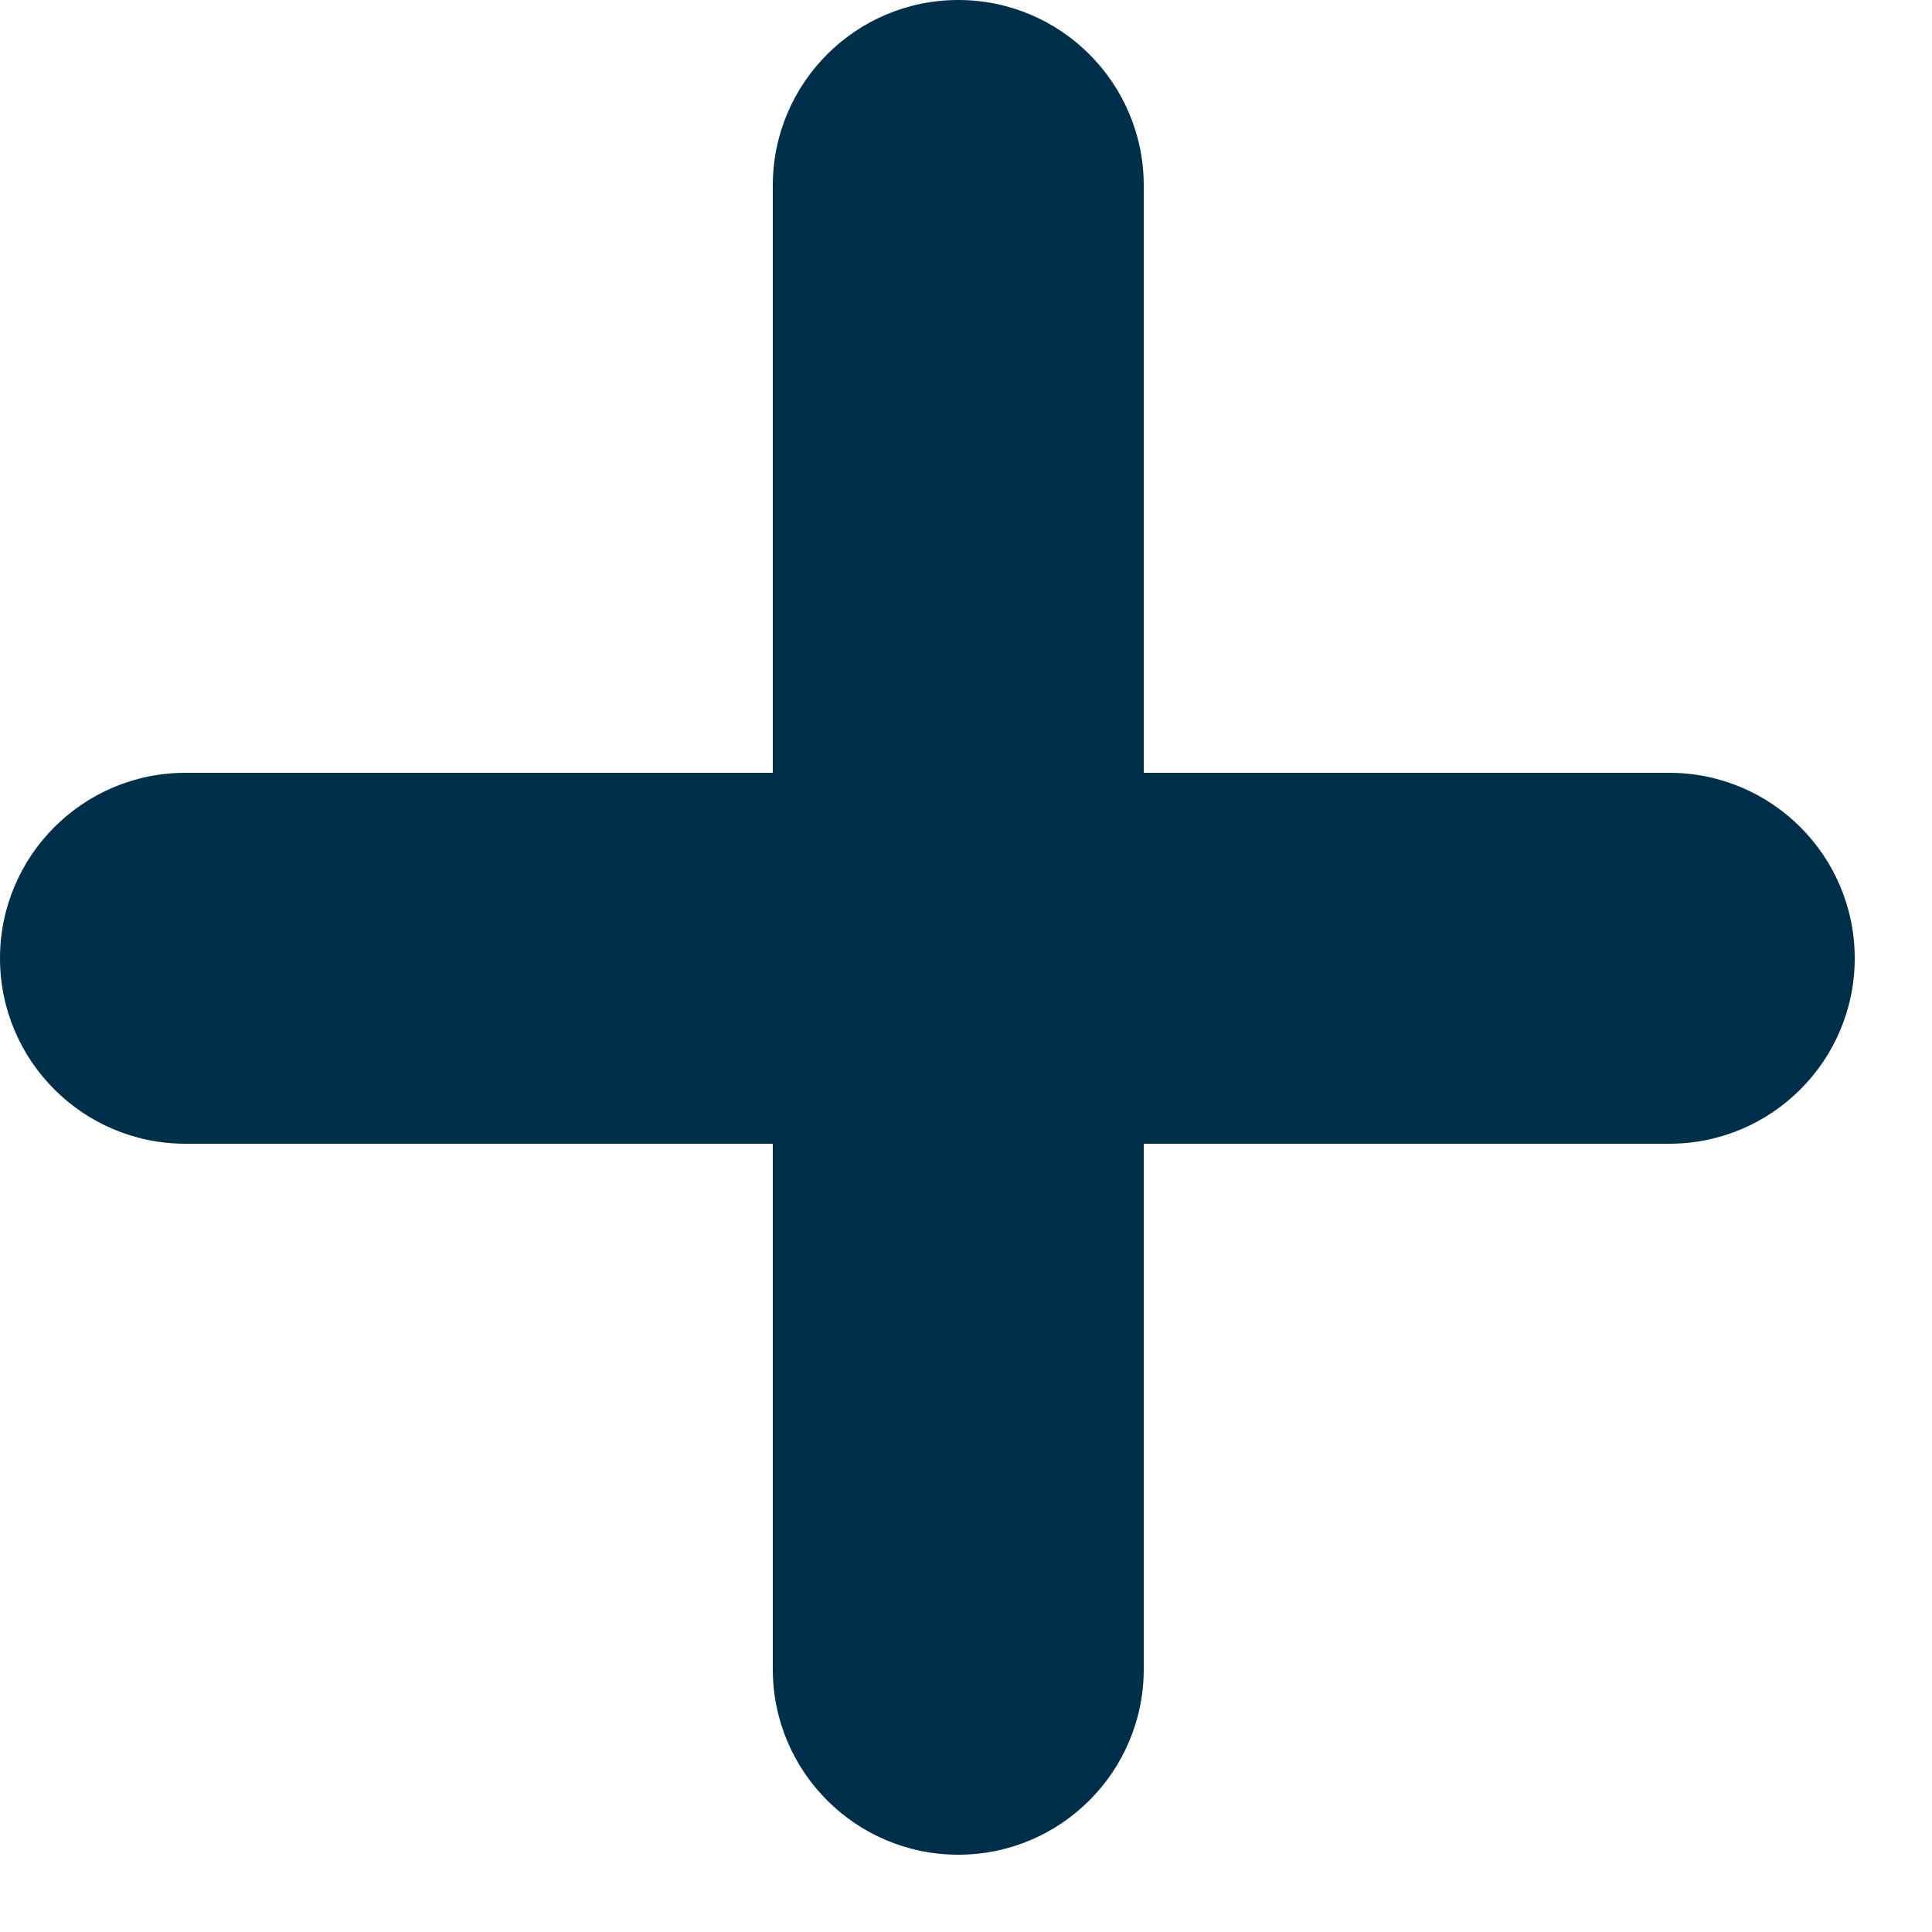
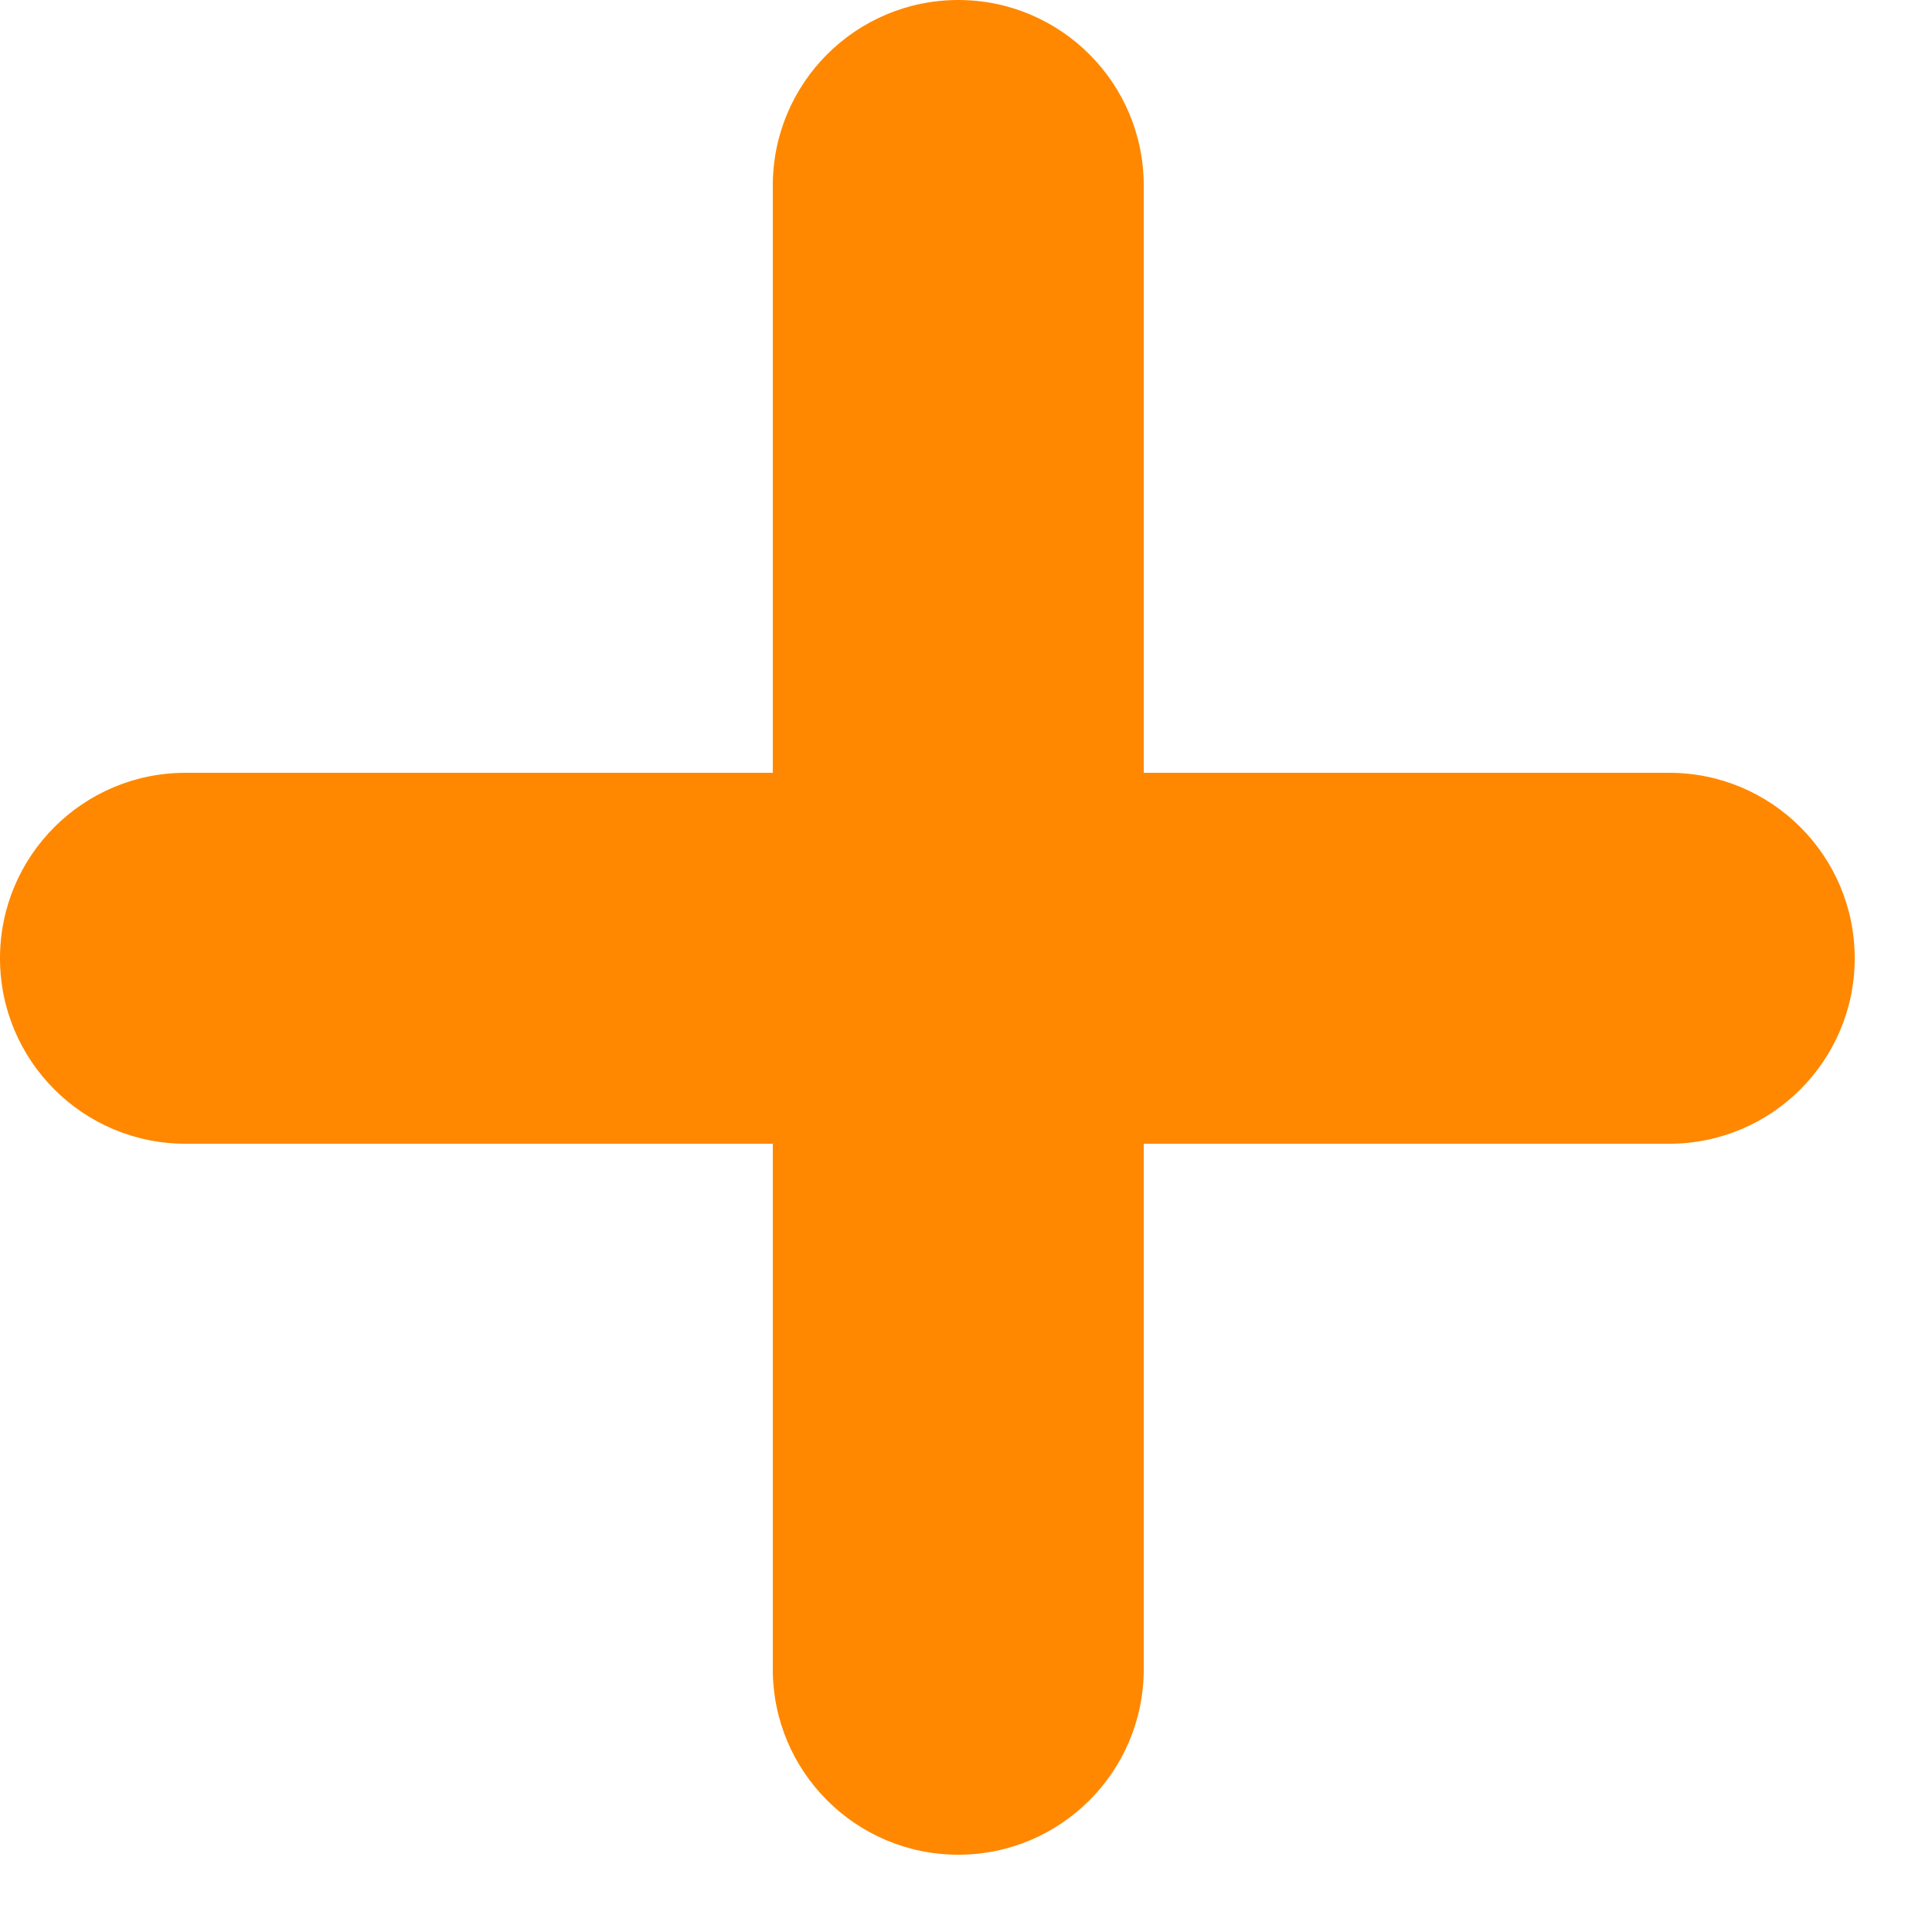
<svg xmlns="http://www.w3.org/2000/svg" width="10" height="10" viewBox="0 0 10 10" fill="none">
-   <path d="M5.92 3.84V5.76V8.64C5.92 9.17 5.49 9.6 4.96 9.6C4.43 9.6 4 9.17 4 8.64L4 5.76L4 3.84V0.96C4 0.43 4.43 0 4.96 0C5.49 0 5.92 0.43 5.92 0.96V3.84Z" fill="#003049" />
-   <path d="M5.76 5.92L3.84 5.92L0.96 5.92C0.43 5.92 -2.29533e-05 5.49 -2.29301e-05 4.96C-2.2907e-05 4.43 0.43 4 0.96 4L3.84 4L5.76 4L8.64 4C9.17 4 9.6 4.43 9.6 4.96C9.6 5.49 9.17 5.92 8.64 5.92L5.76 5.92Z" fill="#003049" />
+   <path d="M5.92 3.84V5.76V8.64C5.92 9.17 5.49 9.6 4.96 9.6C4.43 9.6 4 9.17 4 8.64L4 5.76L4 3.84V0.96C4 0.43 4.43 0 4.96 0C5.49 0 5.92 0.43 5.92 0.96V3.84Z" fill="#ff8800" />
+   <path d="M5.76 5.92L3.84 5.92L0.96 5.92C0.43 5.92 -2.29533e-05 5.49 -2.29301e-05 4.96C-2.2907e-05 4.43 0.43 4 0.96 4L3.84 4L5.76 4L8.64 4C9.17 4 9.6 4.43 9.6 4.96C9.6 5.49 9.17 5.92 8.64 5.92L5.76 5.92Z" fill="#ff8800" />
</svg>
